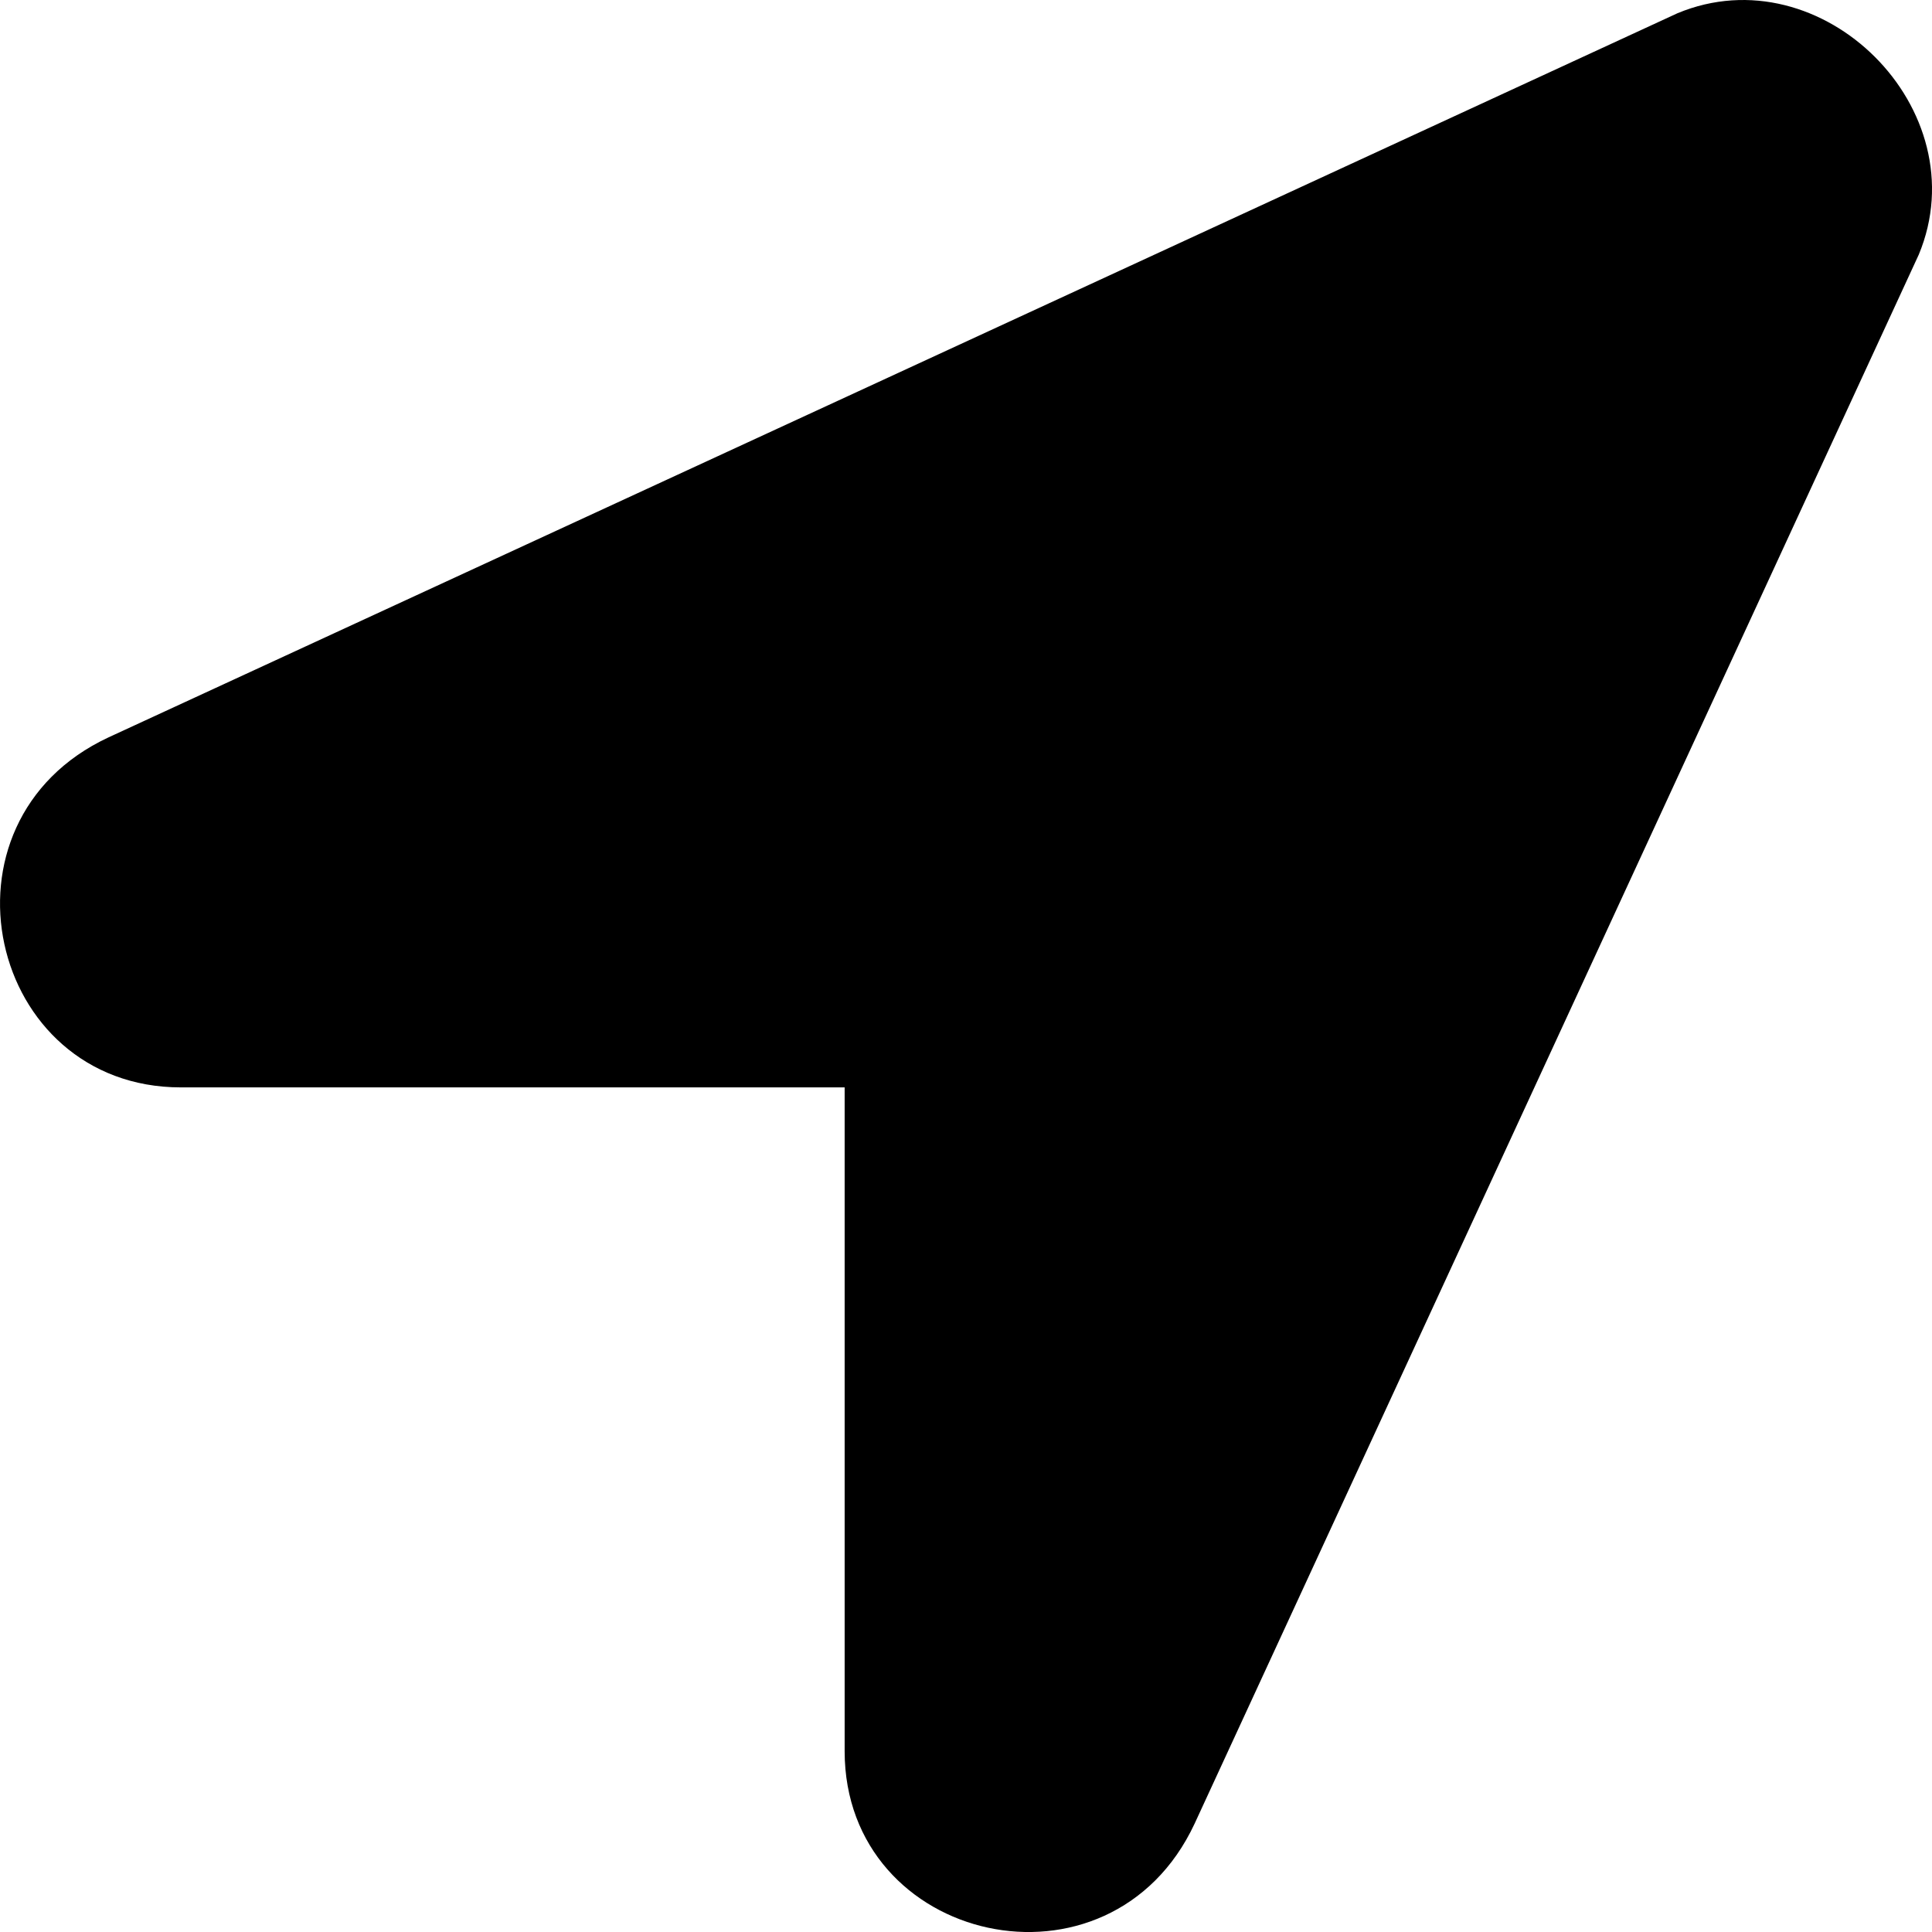
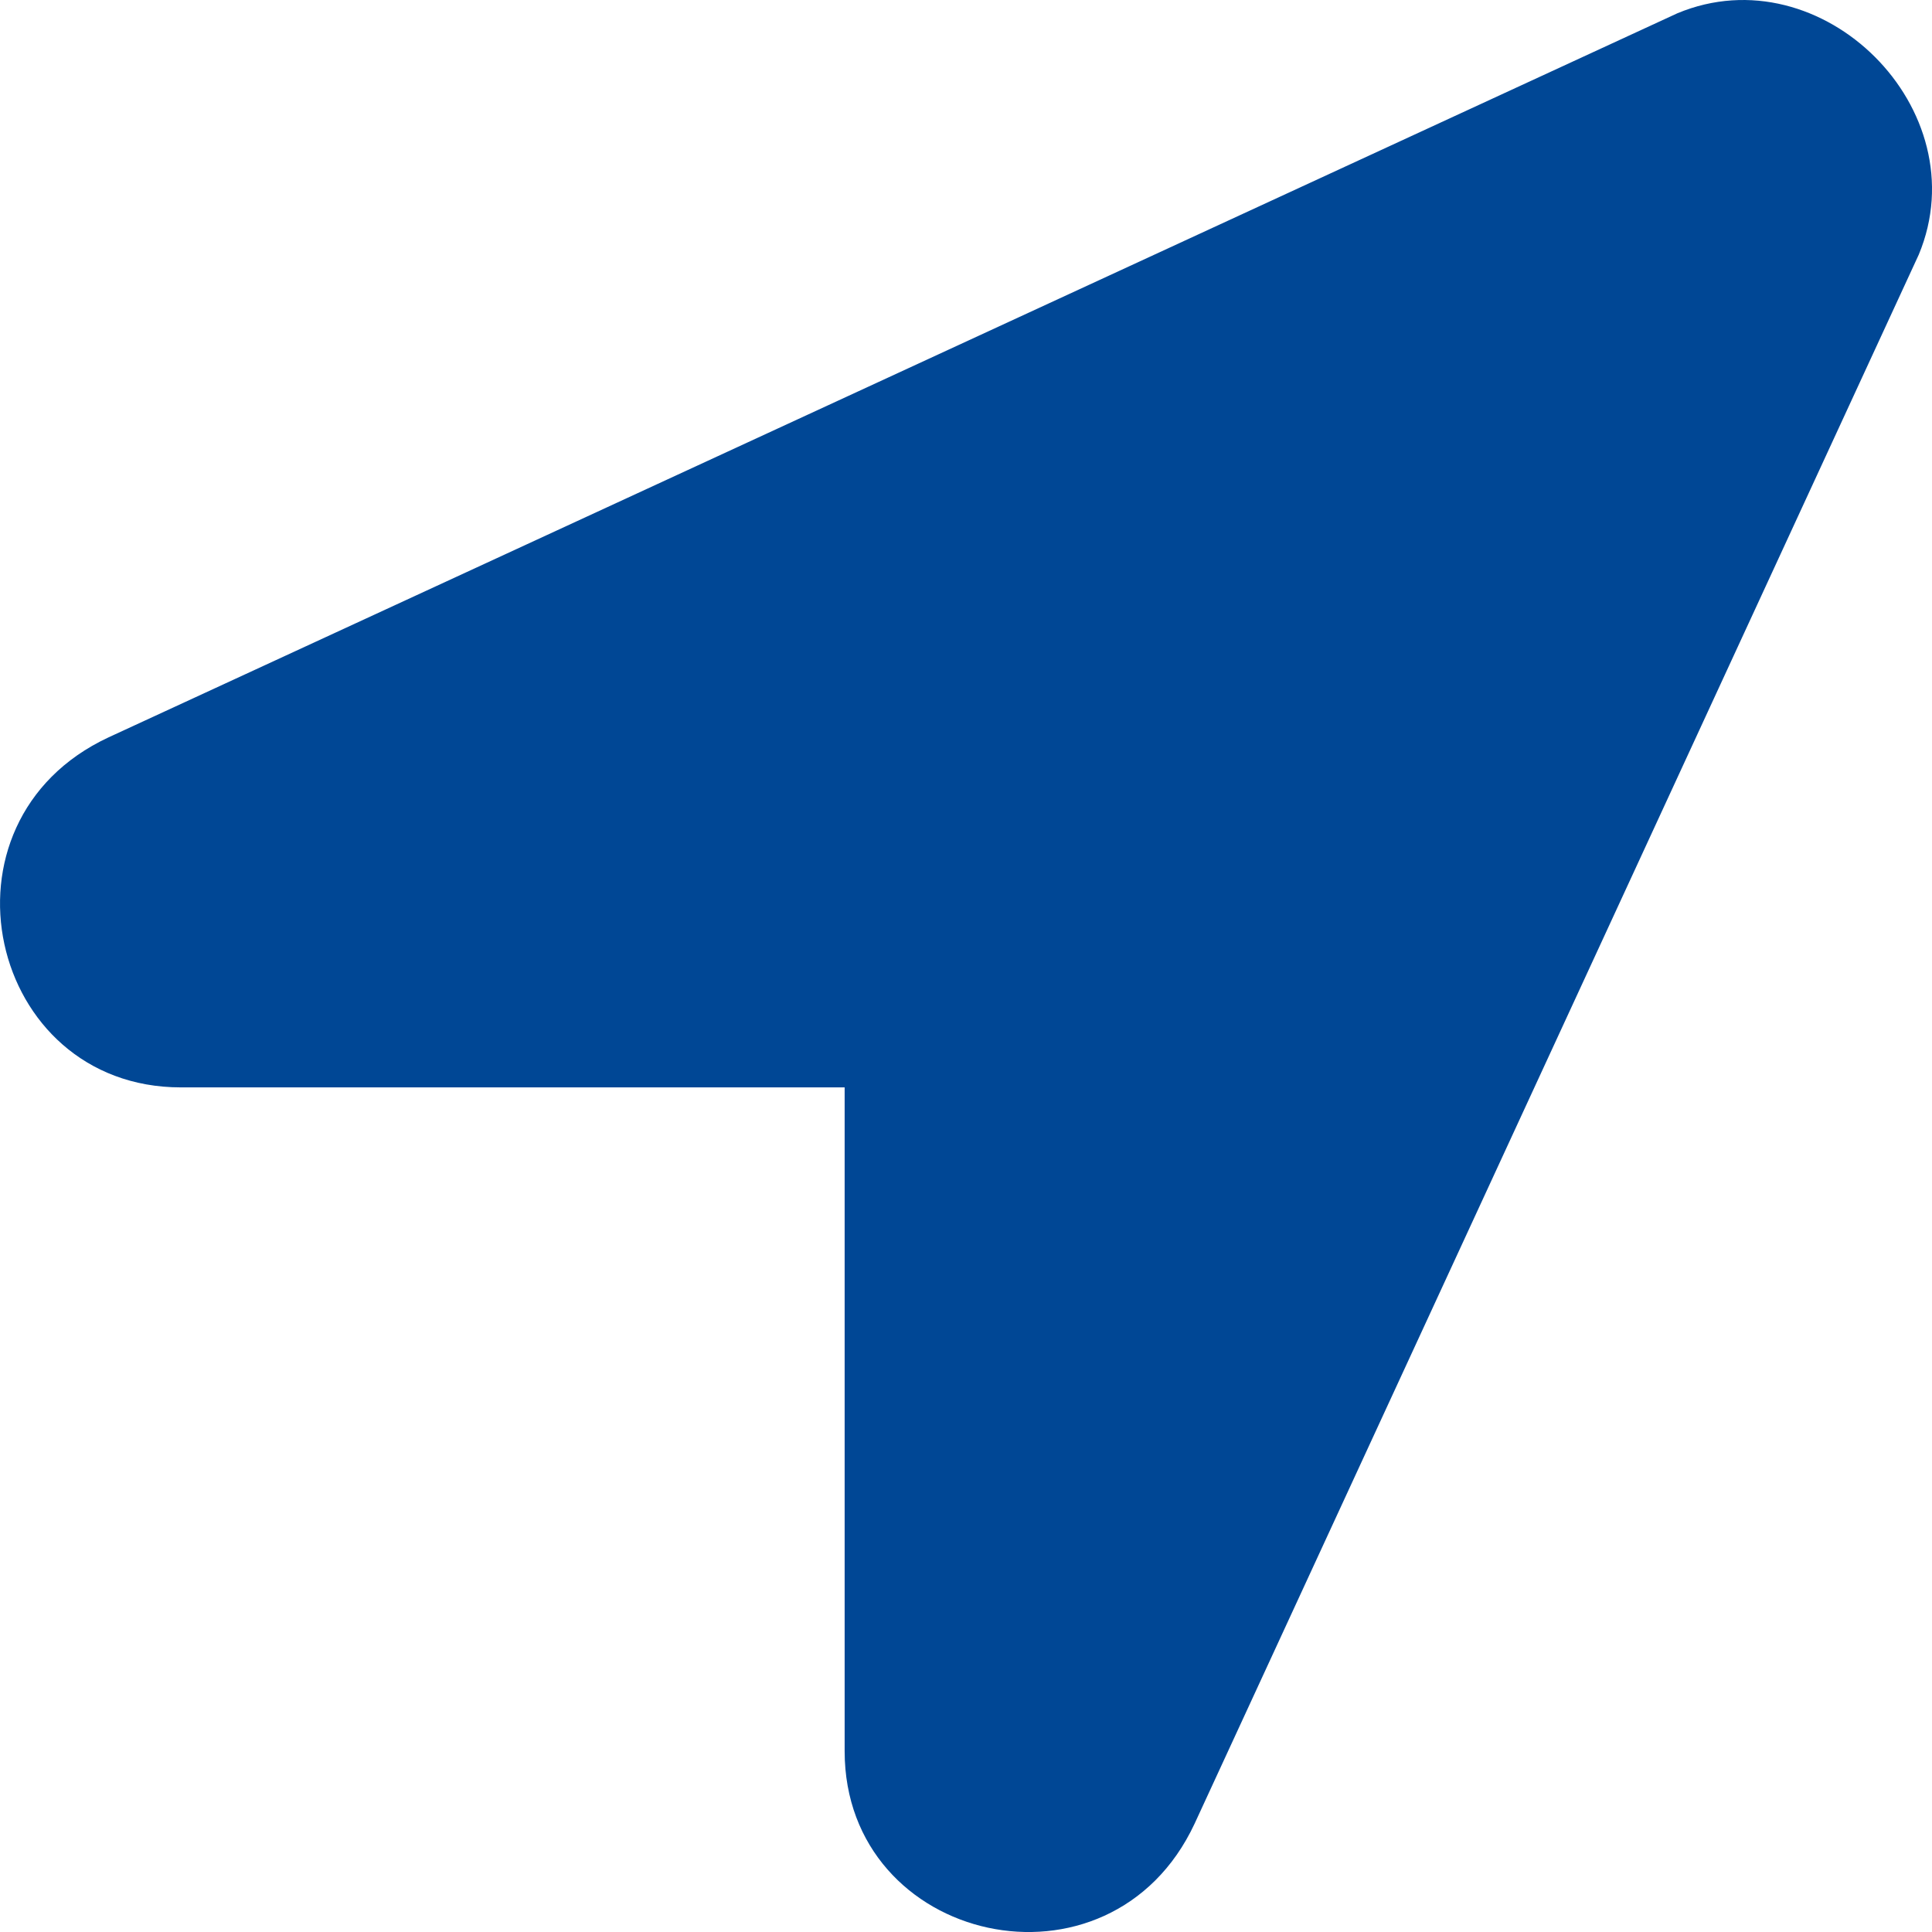
<svg xmlns="http://www.w3.org/2000/svg" aria-hidden="true" focusable="false" data-prefix="fas" data-icon="location-arrow" class="svg-inline--fa fa-location-arrow fa-w-16" role="img" viewBox="0 0 512 512">
-   <path fill="currentColor" d="M444.52 3.52L28.74 195.42c-47.97 22.39-31.98 92.75 19.19 92.75h175.91v175.91c0 51.17 70.36 67.17 92.75 19.19l191.9-415.78c15.99-38.39-25.59-79.97-63.97-63.97z" />
+   <path fill="#004795" d="M444.52 3.52L28.74 195.42c-47.97 22.39-31.98 92.75 19.19 92.75h175.91v175.91c0 51.17 70.36 67.17 92.75 19.19l191.9-415.78c15.99-38.39-25.59-79.97-63.97-63.97z" />
</svg>
